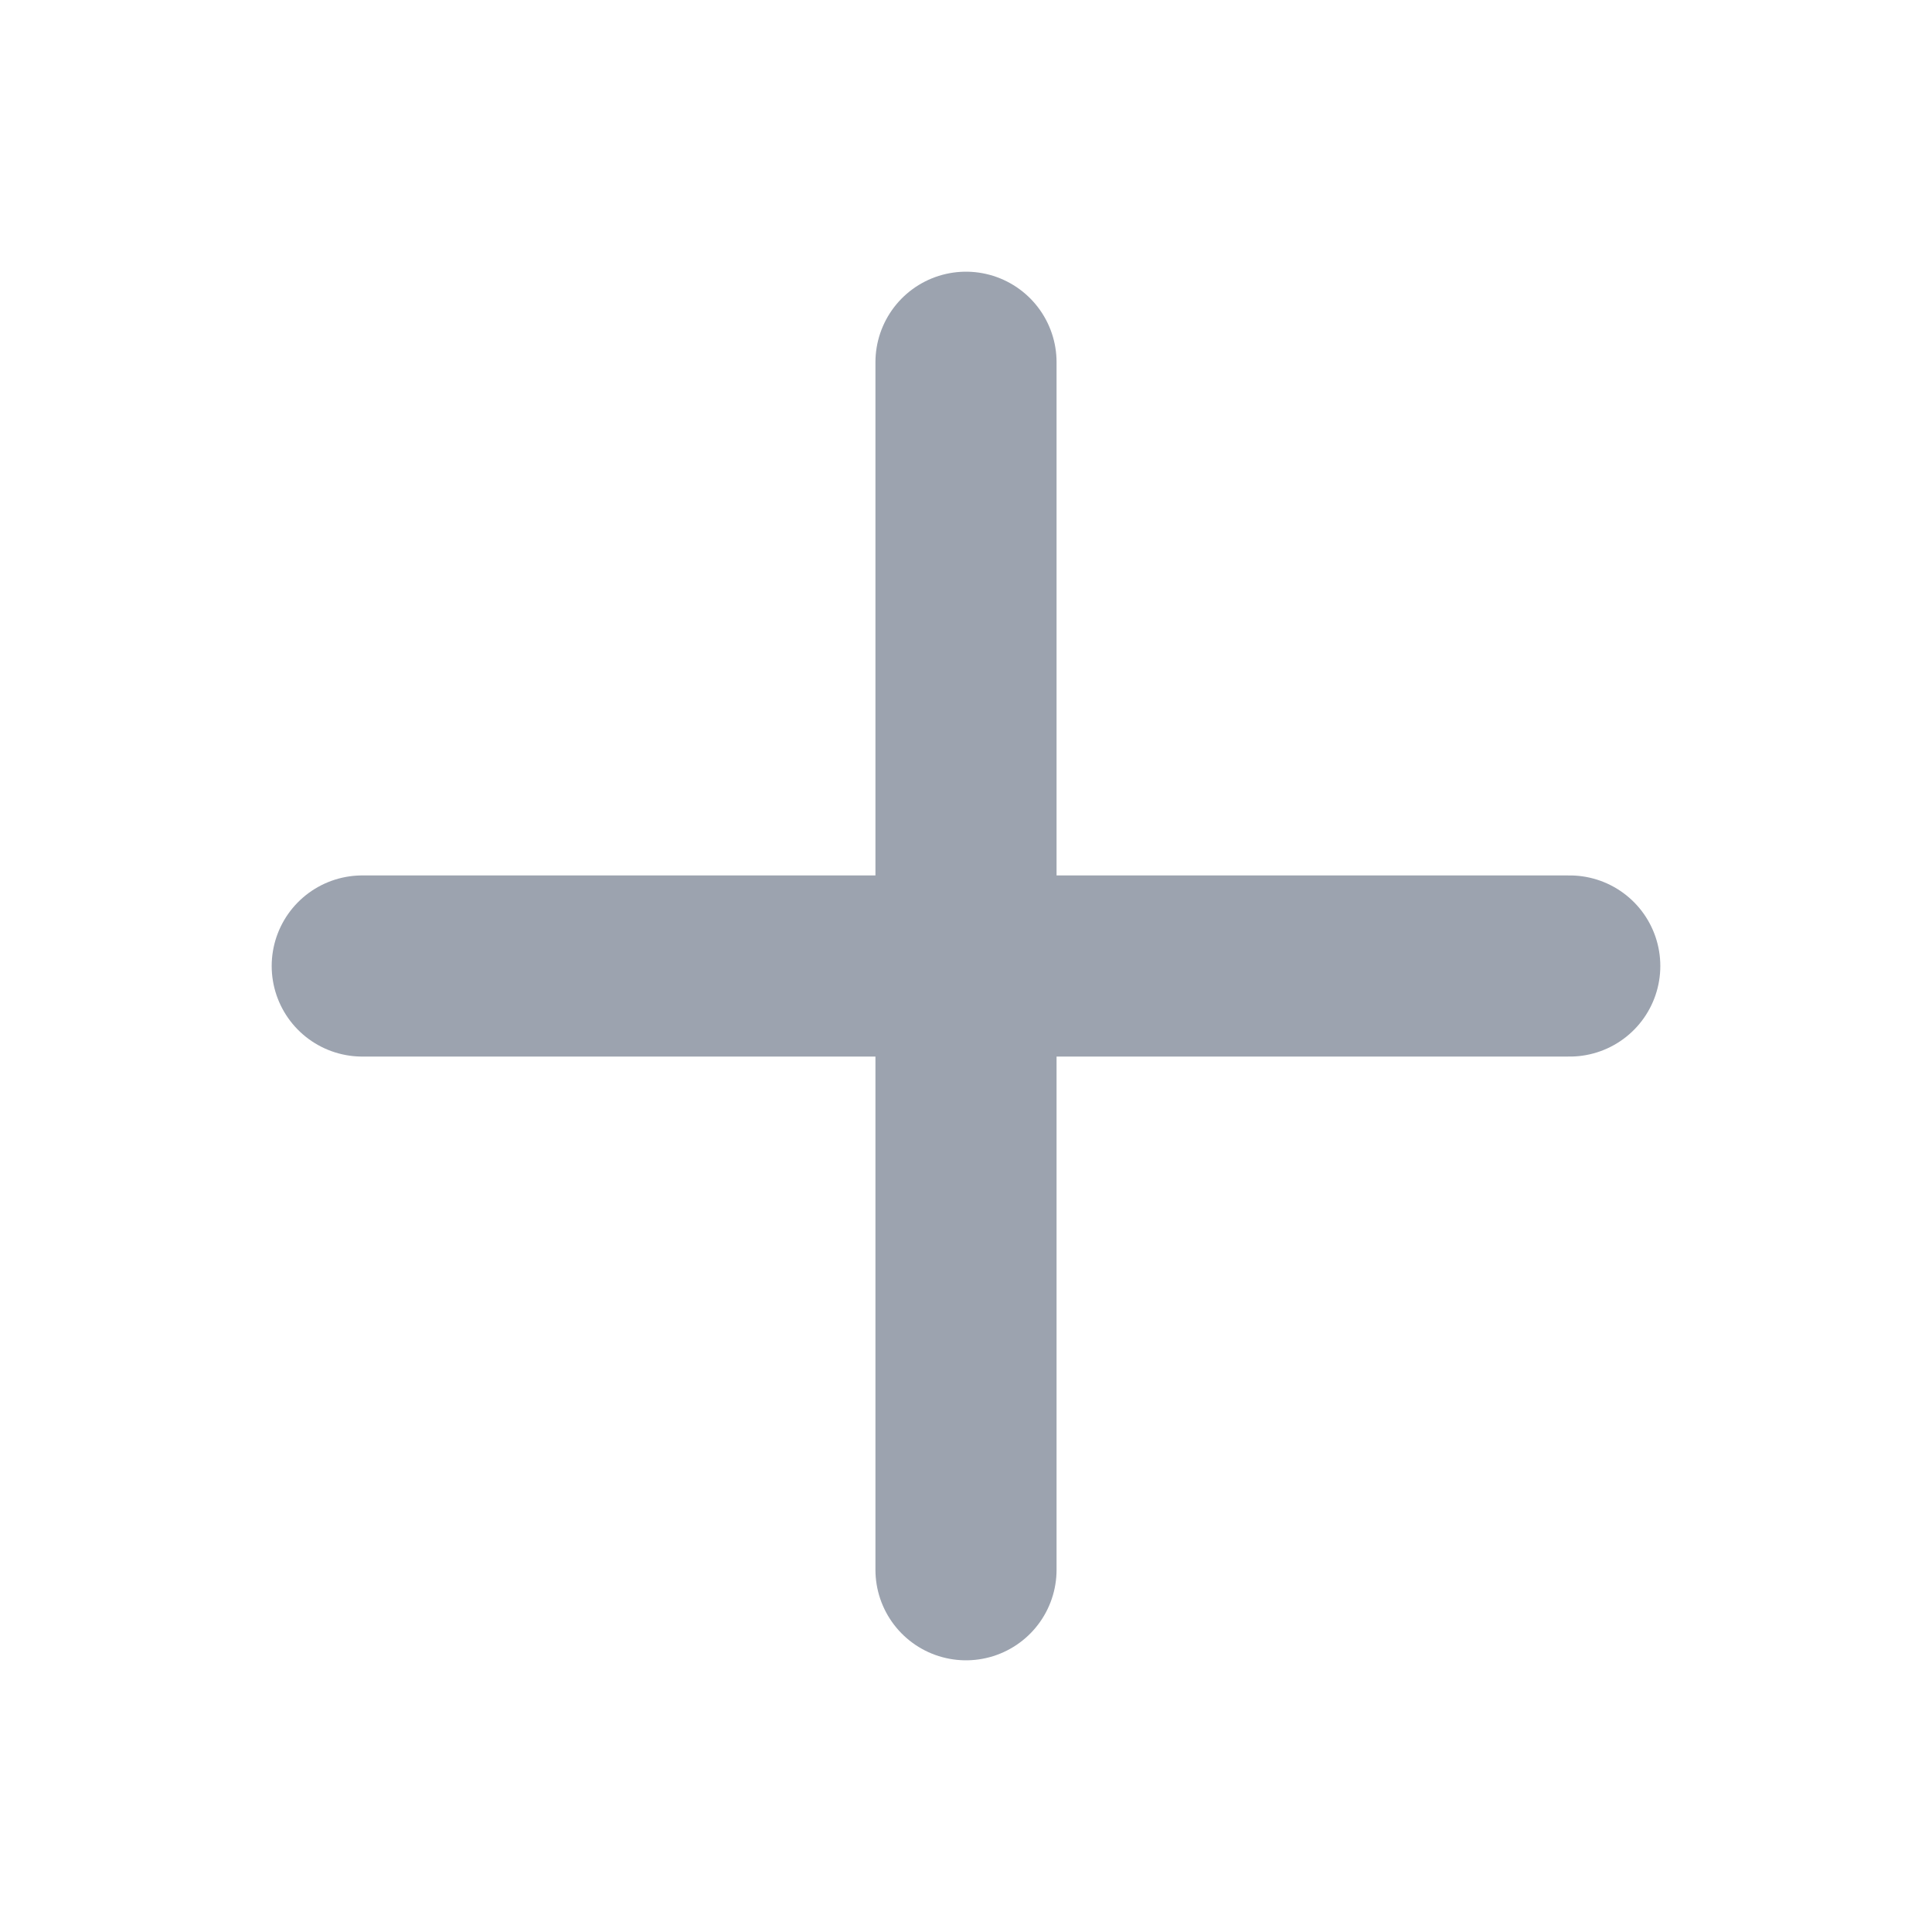
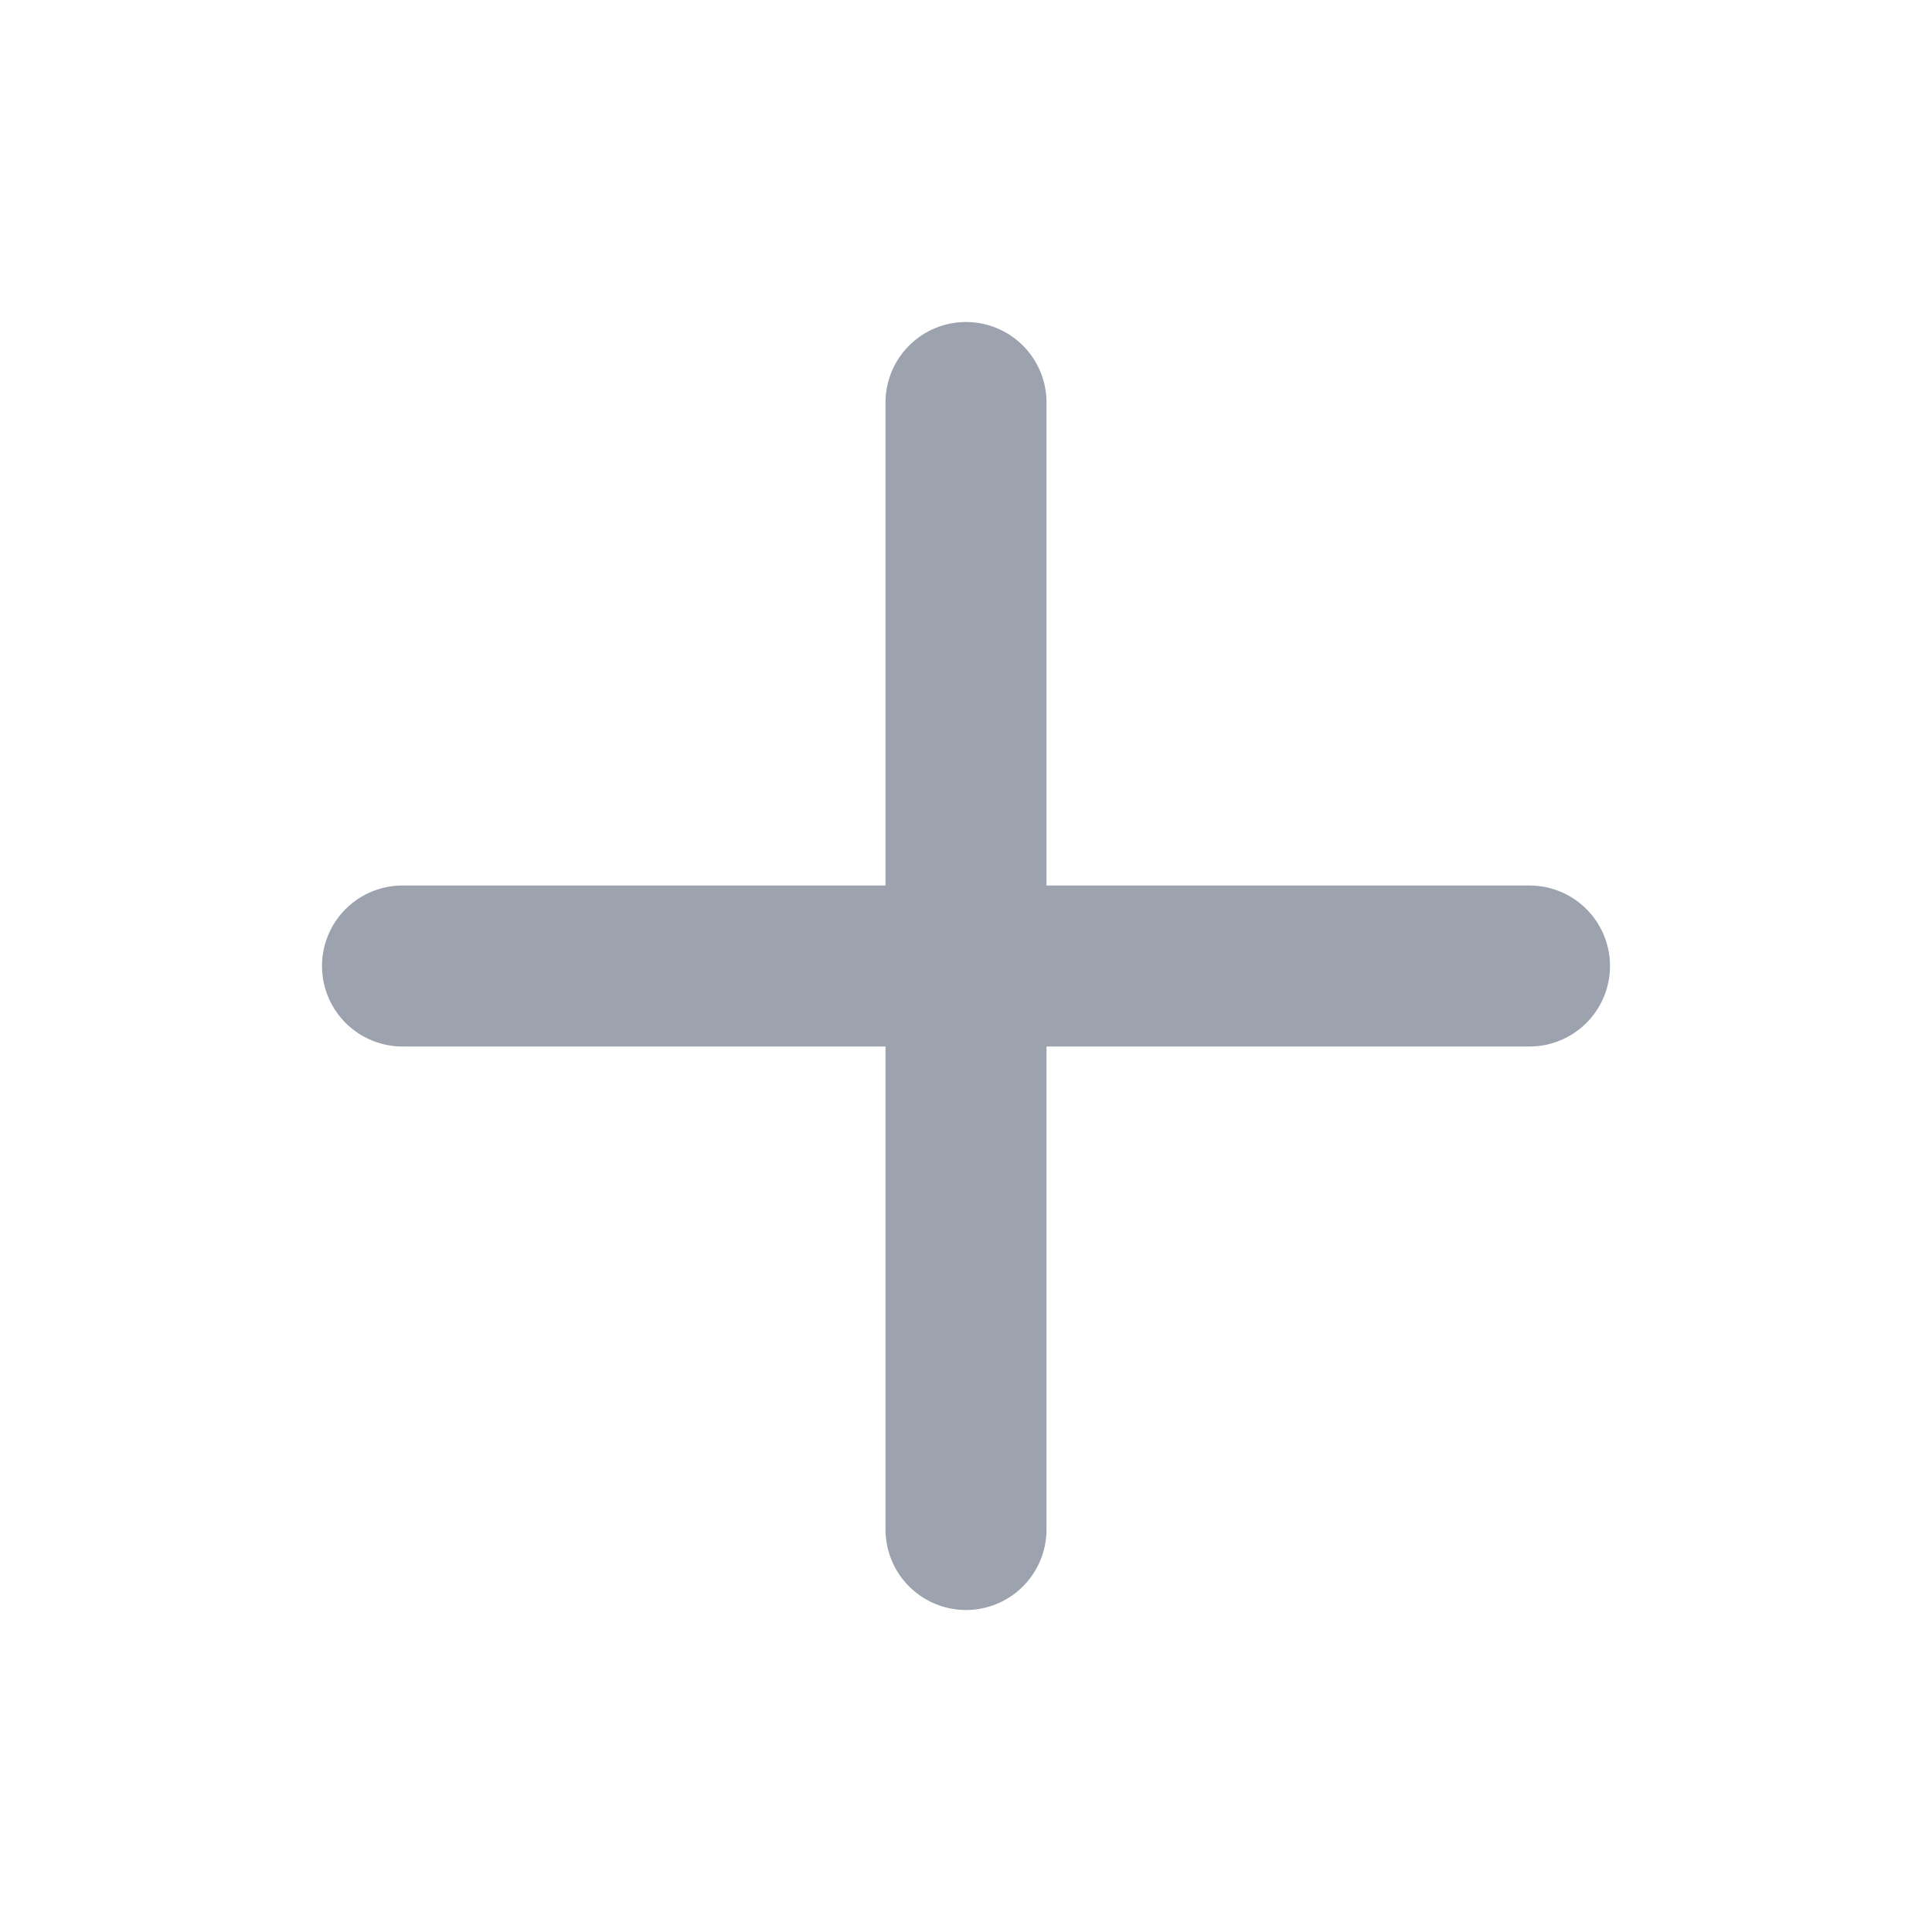
- <svg xmlns="http://www.w3.org/2000/svg" preserveAspectRatio="none" overflow="visible" style="display: block;" width="16" height="16" viewBox="0 0 16 16" fill="none">
-   <path d="M8 3V13M3 8H13" stroke="#9CA3AF" stroke-width="1.5" stroke-linecap="round" stroke-linejoin="round" />
+ <svg xmlns="http://www.w3.org/2000/svg" class="lucide lucide-plus" width="24" height="24" viewBox="0 0 24 24" fill="none" stroke="#9CA3AF" stroke-width="2" stroke-linecap="round" stroke-linejoin="round">
+   <path d="M5 12h14" />
+   <path d="M12 5v14" />
</svg>
